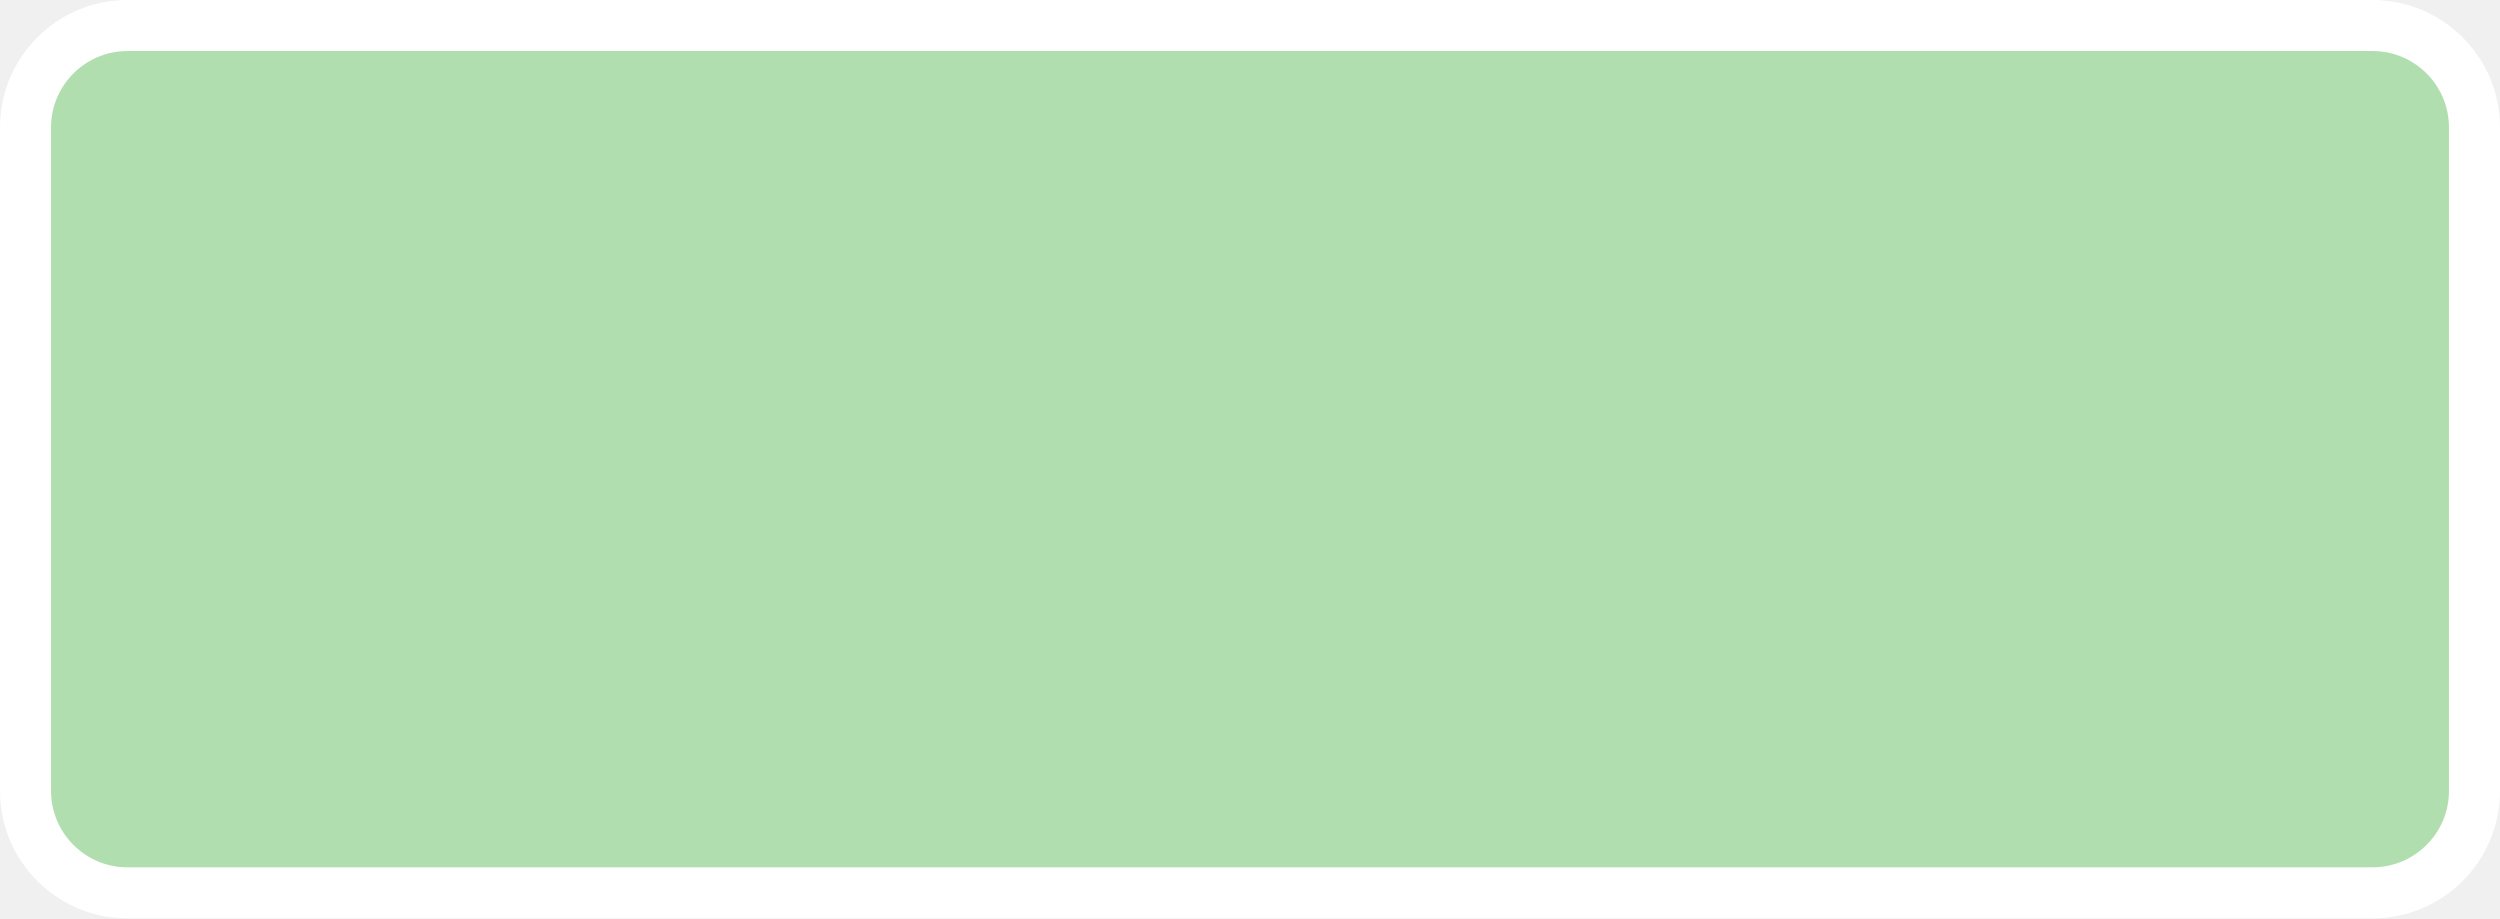
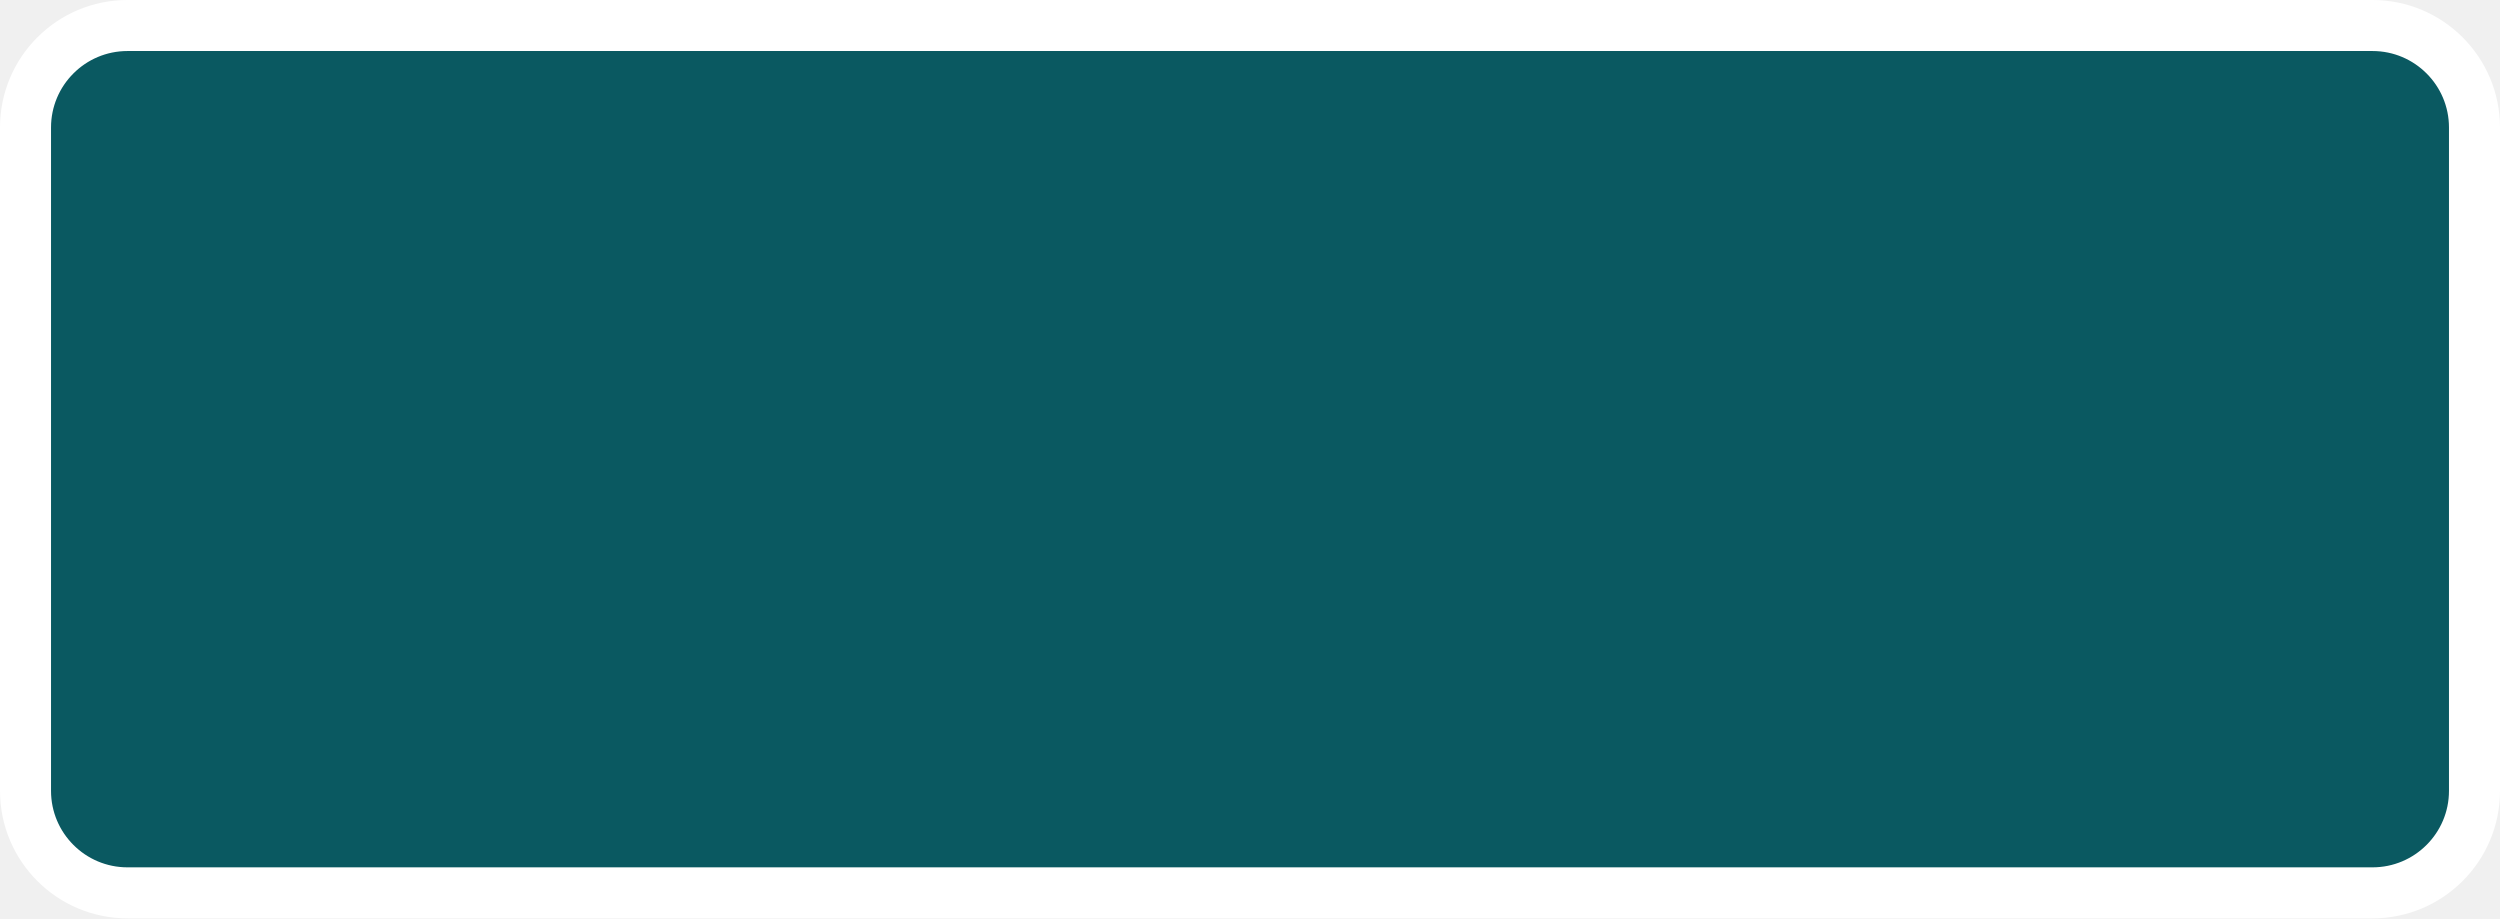
<svg xmlns="http://www.w3.org/2000/svg" width="49" height="18" viewBox="0 0 49 18">
-   <rect x="0.5" y="0.5" width="48" height="17" rx="2" ry="2" fill="#B1DEAF" stroke="#FFFFFF" stroke-width="1" />
+   <rect x="0.5" y="0.5" width="48" height="17" rx="2" ry="2" fill="#0A5961" stroke="#FFFFFF" stroke-width="1" />
</svg>
